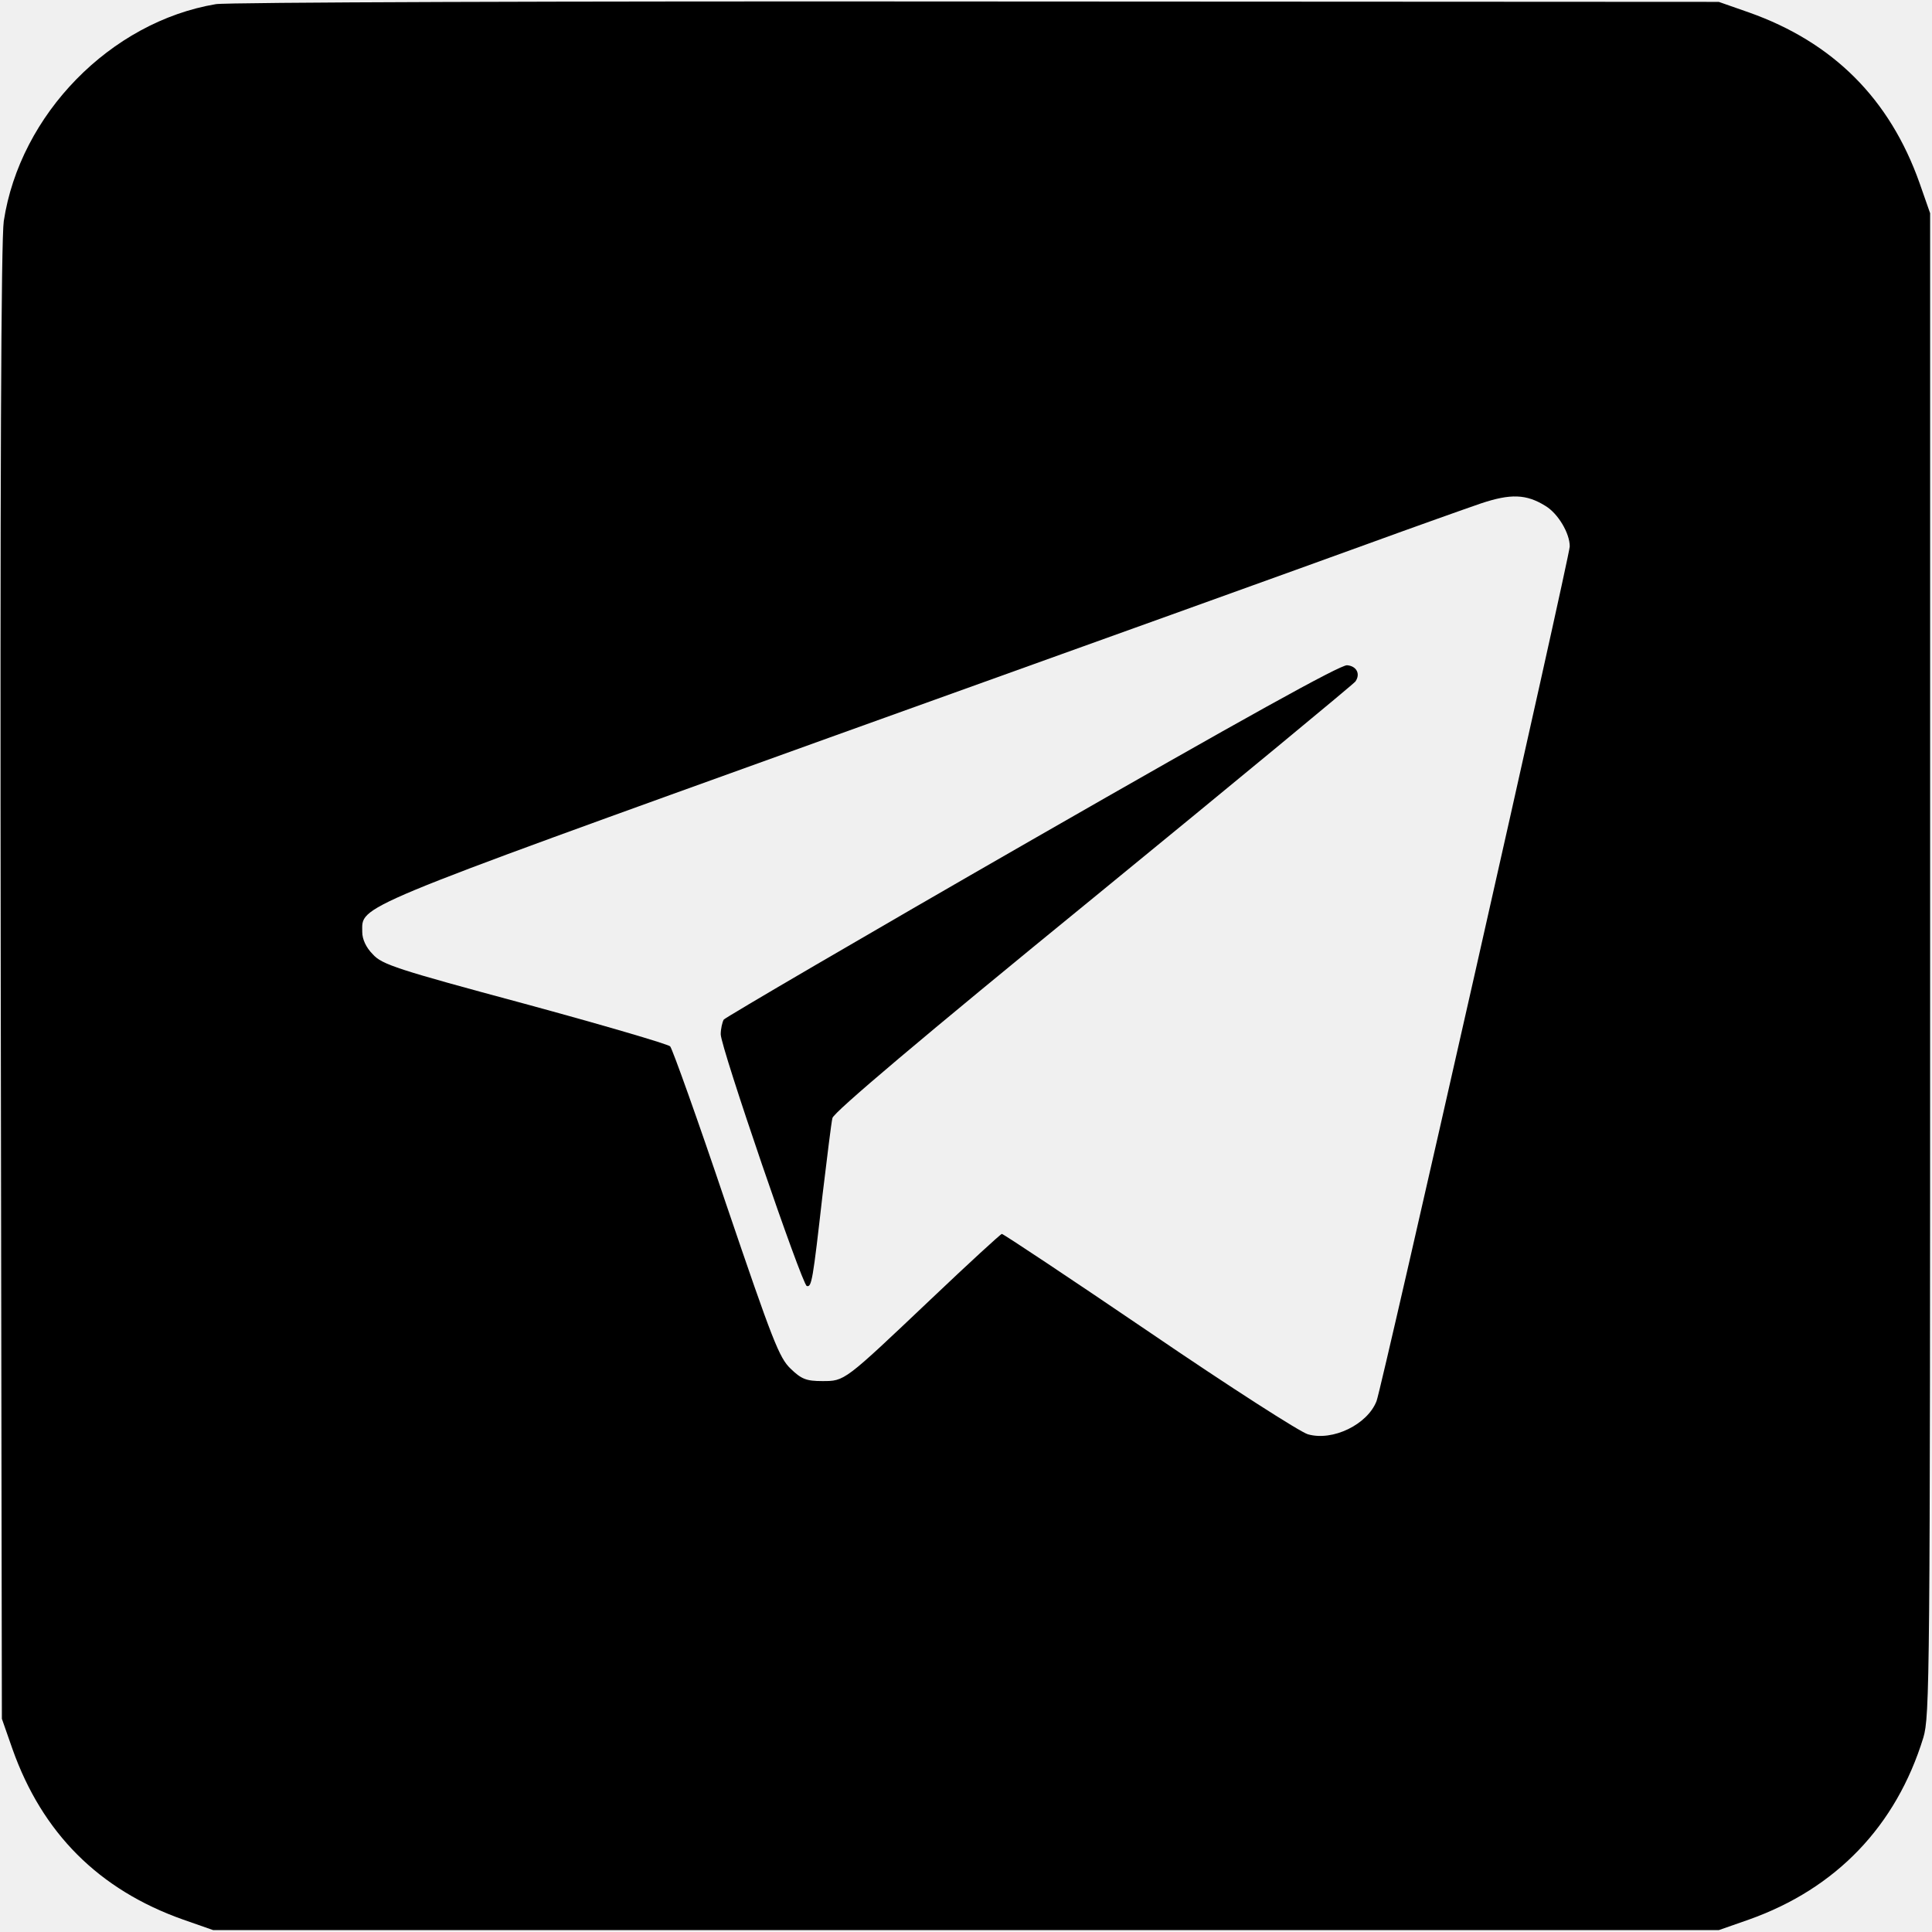
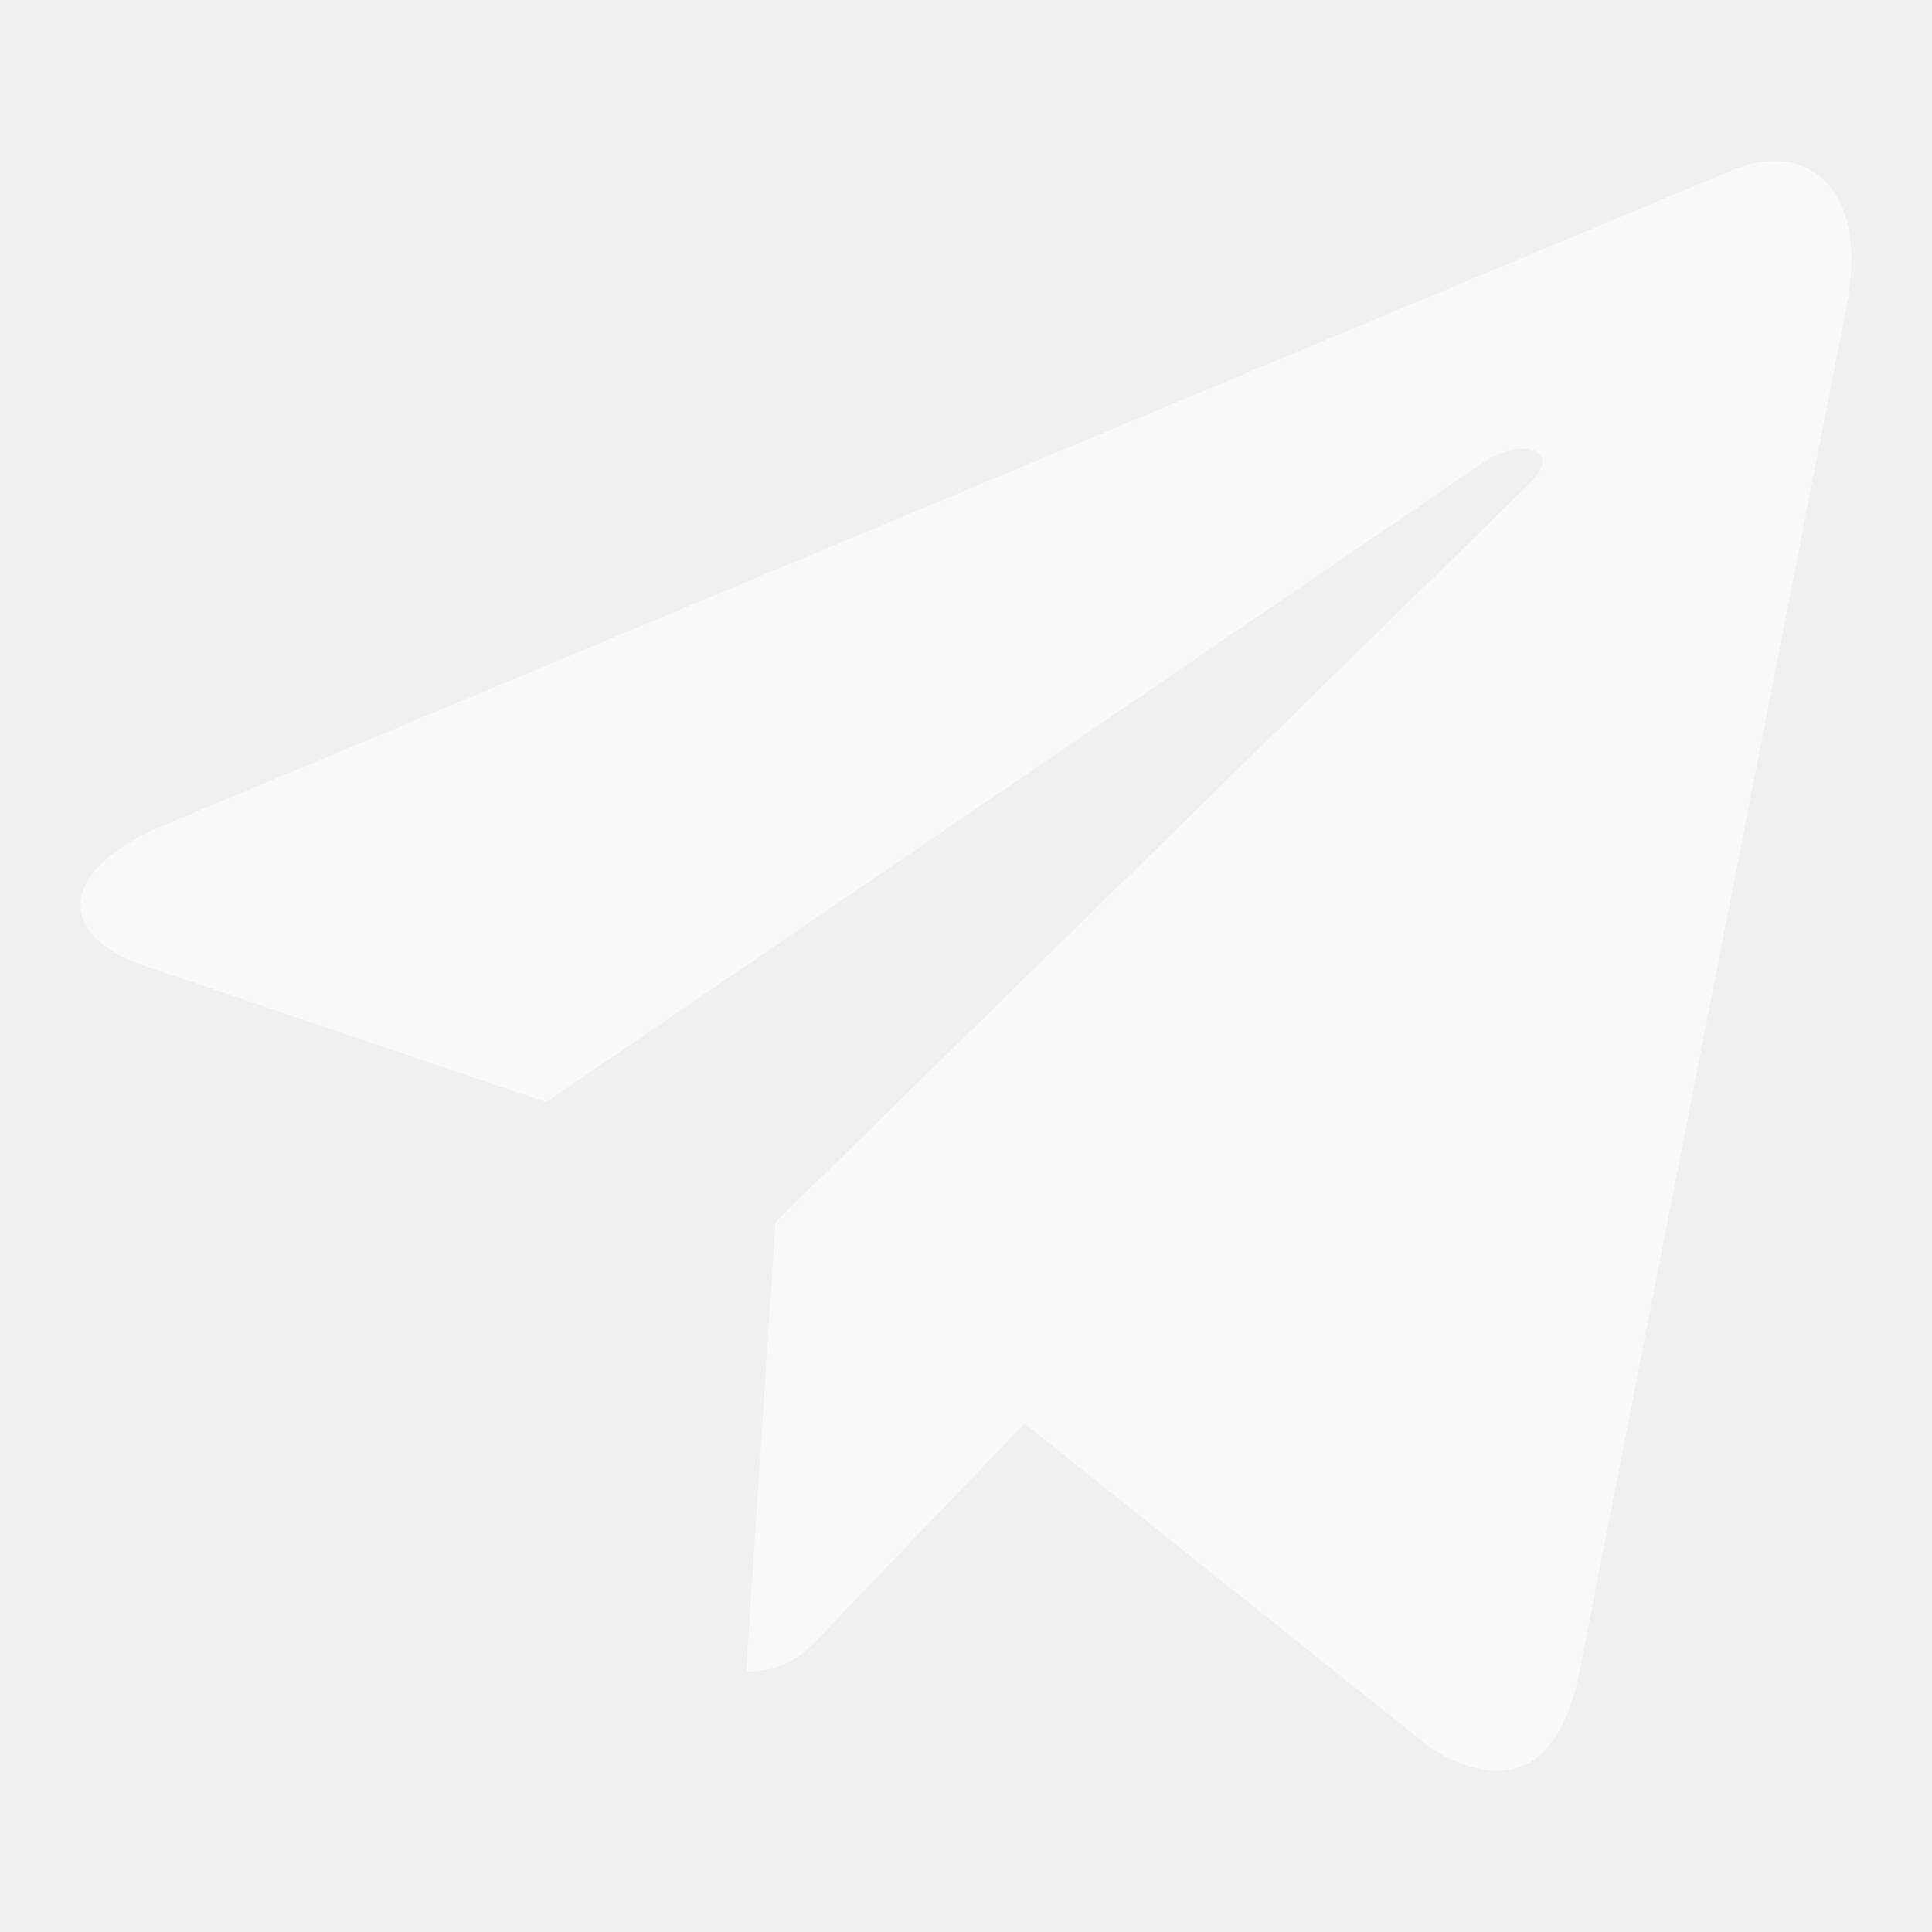
- <svg xmlns="http://www.w3.org/2000/svg" version="1.0" width="512pt" height="512pt" viewBox="0 0 512 512" preserveAspectRatio="xMidYMid meet">
-   <g transform="translate(0,512) scale(0.1,-0.1)" fill="#000000" stroke="none">
-     <path d="M572 5109 c-279 -47 -519 -292 -562 -575 -7 -47 -10 -687 -8 -2019 l3 -1950 28 -80 c79 -223 229 -373 452 -452 l80 -28 1995 0 1995 0 80 28 c231 82 390 248 462 482 17 57 18 148 18 2050 l0 1990 -28 80 c-79 223 -229 373 -452 452 l-80 28 -1965 1 c-1109 1 -1988 -2 -2018 -7z m3524 -1330 c33 -20 64 -72 64 -107 0 -26 -498 -2229 -512 -2265 -24 -62 -116 -107 -182 -88 -19 5 -208 126 -419 270 -212 144 -388 261 -392 261 -3 0 -88 -78 -188 -173 -231 -219 -228 -217 -288 -217 -42 0 -55 5 -84 33 -30 29 -47 72 -171 437 -75 223 -142 410 -148 417 -6 6 -180 57 -386 113 -338 91 -378 104 -402 131 -18 18 -28 40 -28 59 0 71 -40 55 1240 516 652 234 1291 464 1420 511 129 47 267 96 305 109 78 26 120 25 171 -7z" />
-     <path d="M2736 2895 c-446 -256 -813 -471 -818 -477 -4 -7 -8 -25 -8 -39 0 -34 215 -662 228 -667 13 -4 16 14 42 243 12 99 23 190 26 202 3 15 236 212 692 584 378 309 690 567 694 573 14 20 3 41 -22 43 -17 2 -278 -143 -834 -462z" />
+ <svg xmlns="http://www.w3.org/2000/svg" width="24" height="24" viewBox="0 0 24 24" fill="none">
+   <g opacity="0.6">
+     <path d="M9.633 15.181L9.269 20.765C9.789 20.765 10.015 20.521 10.285 20.228L12.726 17.683L17.785 21.724C18.712 22.288 19.366 21.991 19.616 20.793L22.936 3.821L22.937 3.82C23.232 2.324 22.442 1.739 21.538 2.106L2.021 10.257C0.689 10.821 0.71 11.631 1.795 11.998L6.784 13.691L18.374 5.78C18.92 5.386 19.416 5.604 19.008 5.998L9.633 15.181Z" fill="white" />
  </g>
</svg>
